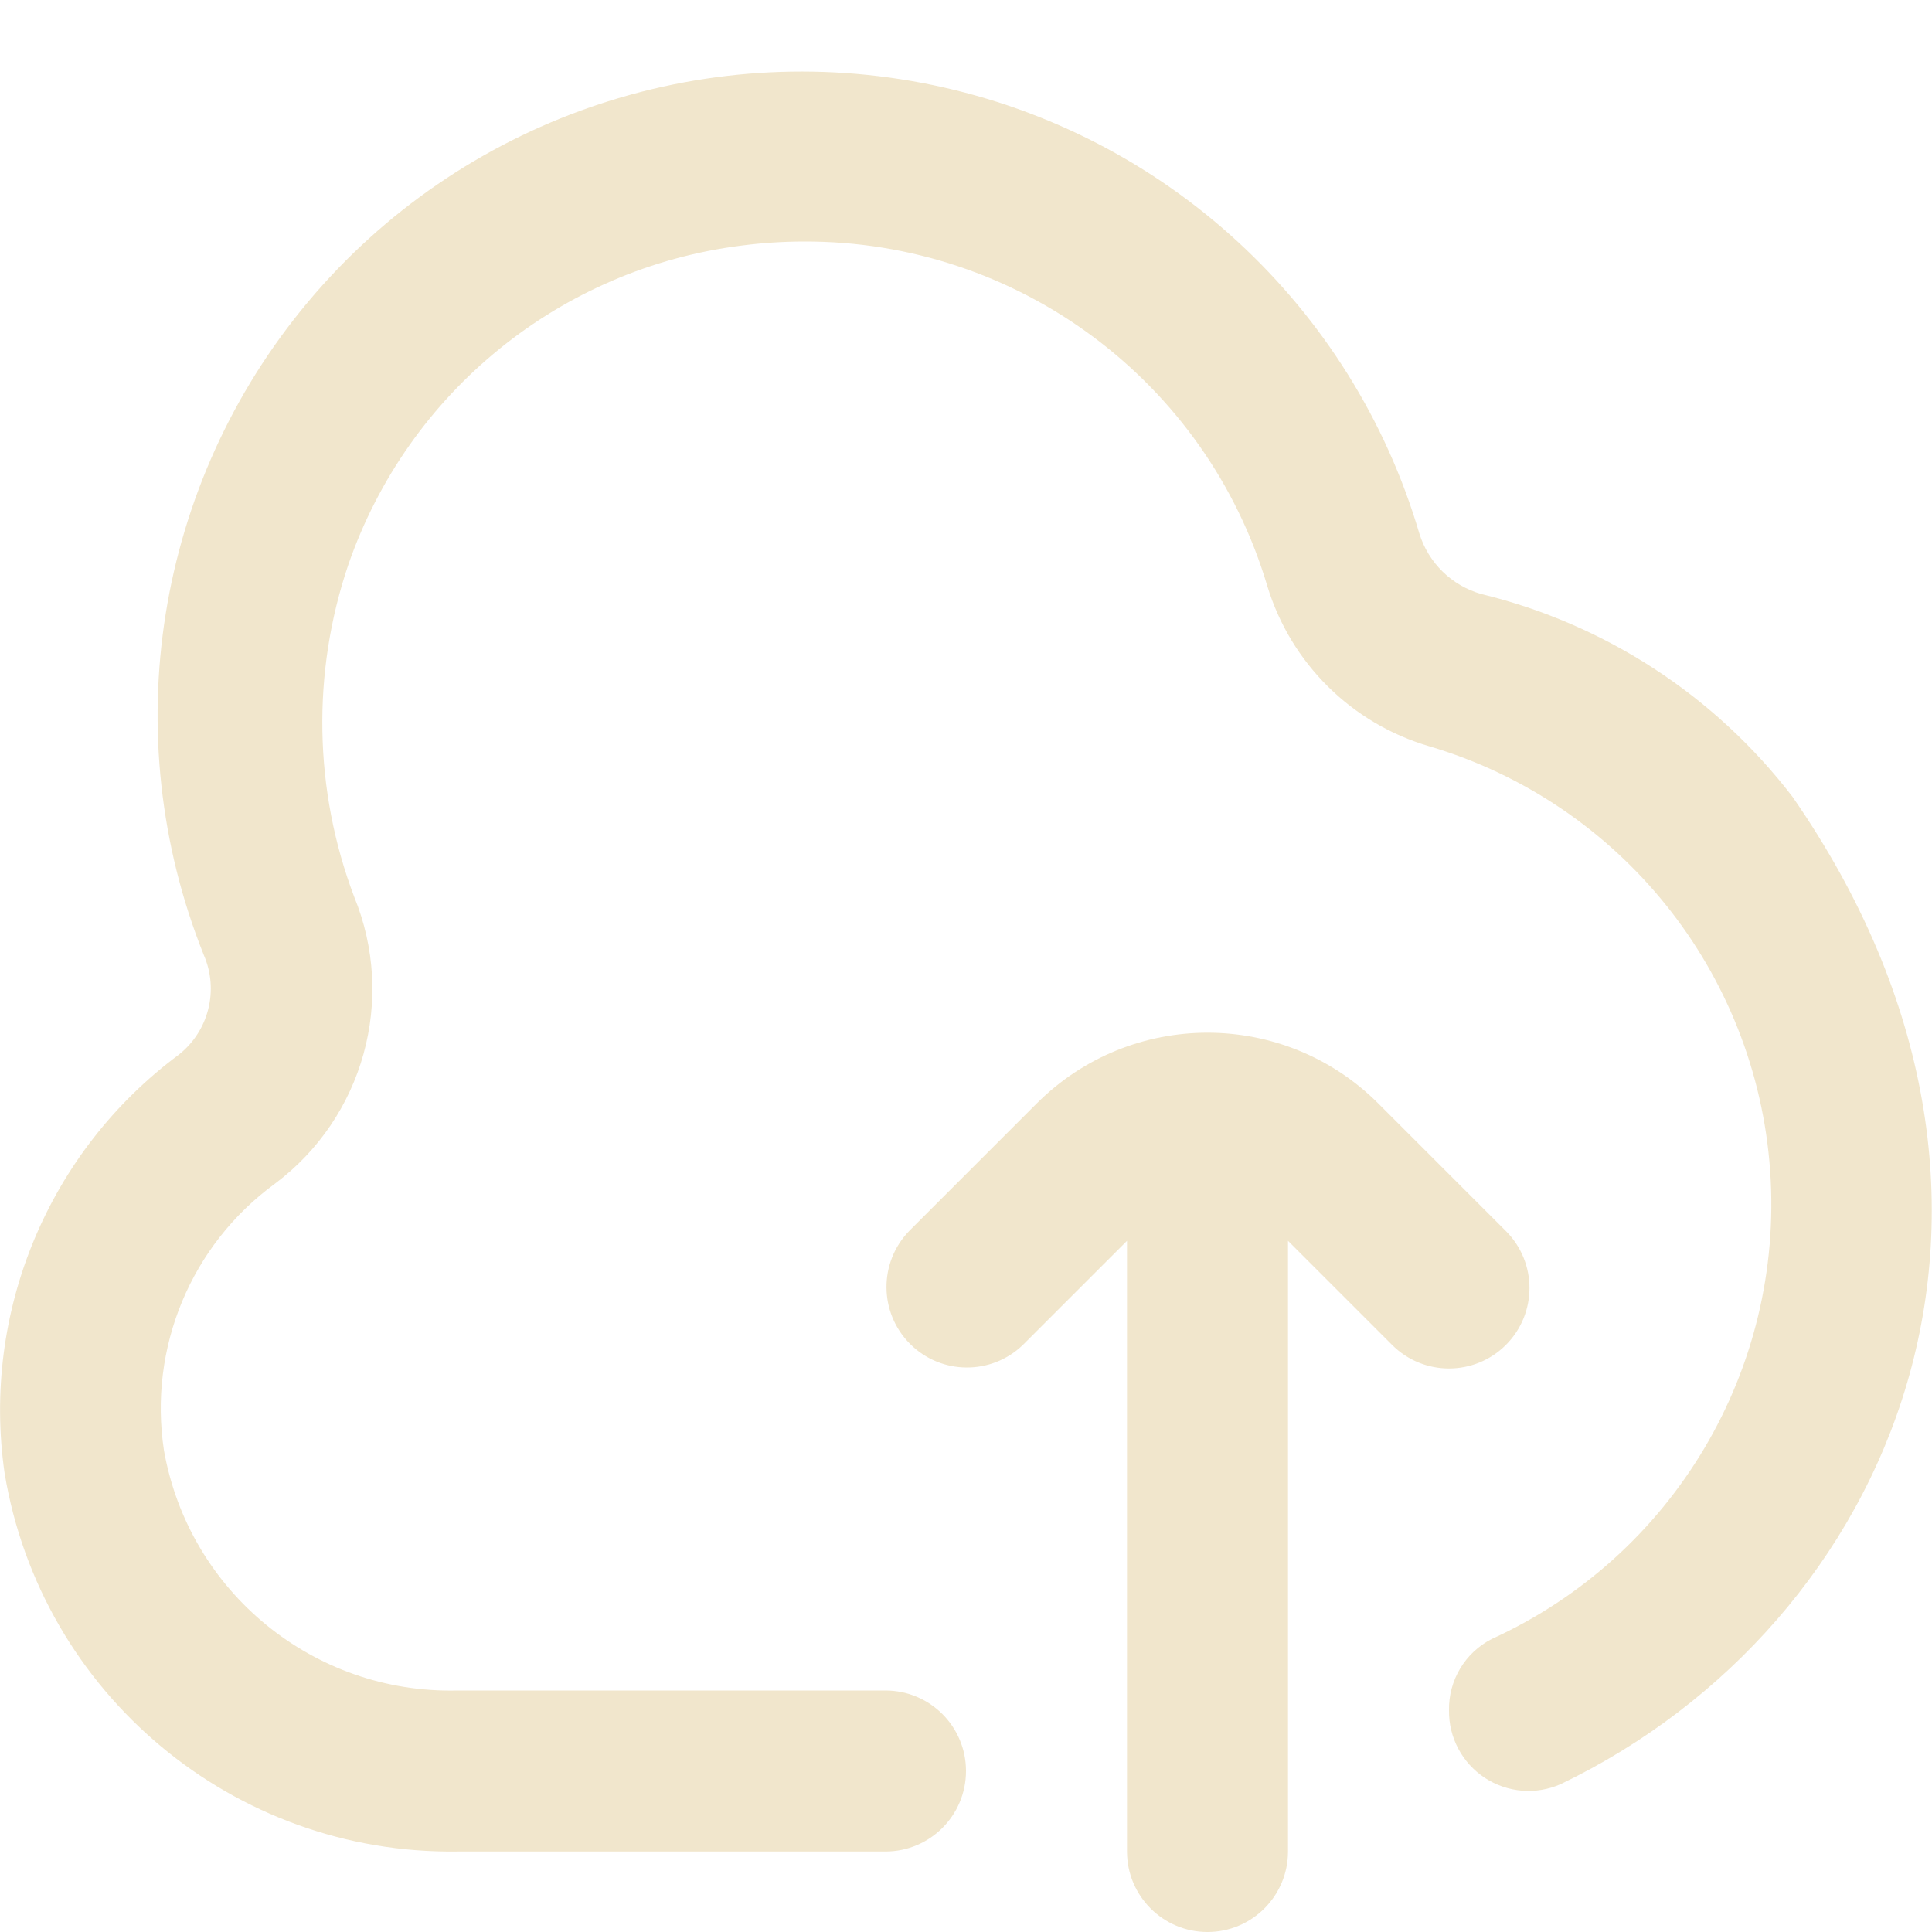
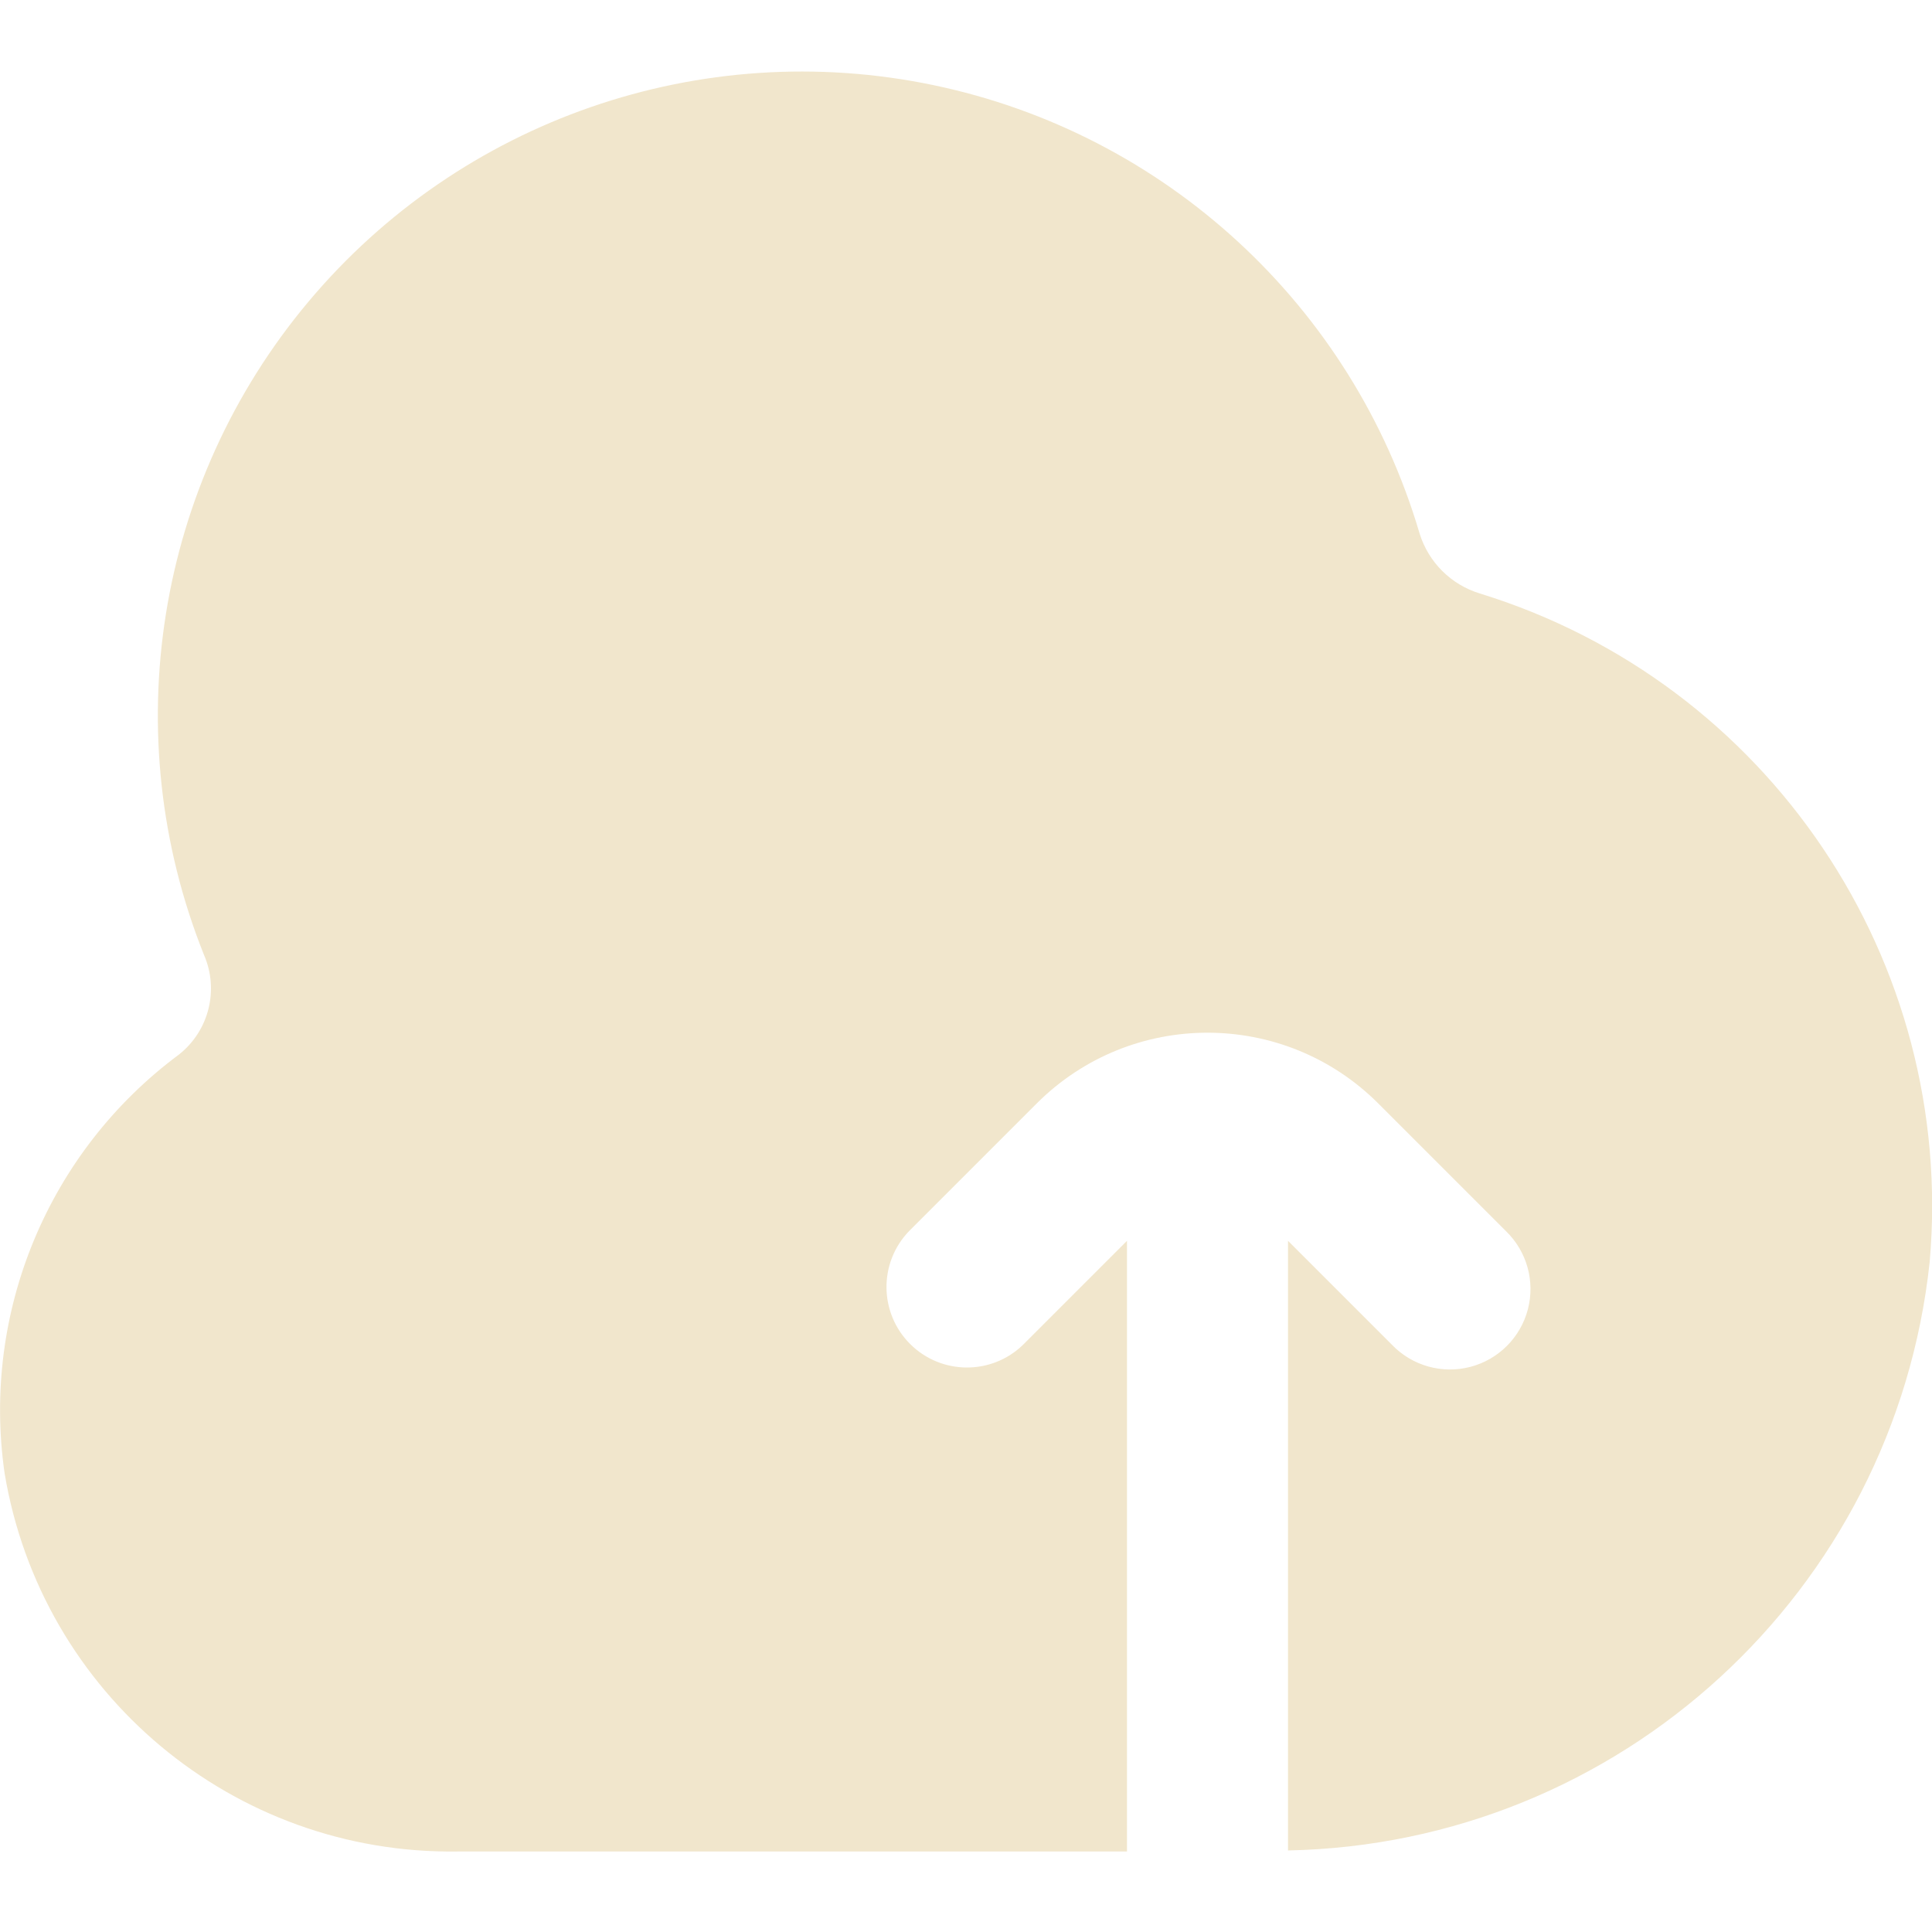
<svg xmlns="http://www.w3.org/2000/svg" version="1.1" width="512px" height="512px" x="0" y="0" viewBox="0 0 24 24" style="enable-background:new 0 0 512 512" xml:space="preserve">
  <g>
-     <path d="M18.4,7.379a1.128,1.128,0,0,1-.769-.754h0a8,8,0,1,0-15.1,5.237A1.046,1.046,0,0,1,2.223,13.1,5.5,5.5,0,0,0,.057,18.3,5.622,5.622,0,0,0,5.683,23H11a1,1,0,0,0,1-1h0a1,1,0,0,0-1-1H5.683a3.614,3.614,0,0,1-3.646-2.981,3.456,3.456,0,0,1,1.376-3.313A3.021,3.021,0,0,0,4.4,11.141a6.113,6.113,0,0,1-.073-4.126A5.956,5.956,0,0,1,9.215,3.05,6.109,6.109,0,0,1,9.987,3a5.984,5.984,0,0,1,5.756,4.28,2.977,2.977,0,0,0,2.01,1.99,5.934,5.934,0,0,1,.778,11.09.976.976,0,0,0-.531.888h0a.988.988,0,0,0,1.388.915c4.134-1.987,6.38-7.214,2.88-12.264A6.935,6.935,0,0,0,18.4,7.379Z" fill="#f1e6cc" data-original="#000000" />
-     <path d="M18.707,16.707a1,1,0,0,0,0-1.414l-1.586-1.586a3,3,0,0,0-4.242,0l-1.586,1.586a1,1,0,0,0,1.414,1.414L14,15.414V23a1,1,0,0,0,2,0V15.414l1.293,1.293a1,1,0,0,0,1.414,0Z" fill="#f1e6cc" data-original="#000000" />
+     <path d="M18.385,7.373a1.128,1.128,0,0,1-.751-.748h0a8,8,0,1,0-15.1,5.237A1.046,1.046,0,0,1,2.223,13.1,5.5,5.5,0,0,0,.057,18.3,5.622,5.622,0,0,0,5.683,23H14V15.414l-1.293,1.293a1,1,0,0,1-1.414-1.414l1.586-1.586a3,3,0,0,1,4.242,0l1.586,1.586a1,1,0,1,1-1.414,1.414L16,15.414v7.573a8.181,8.181,0,0,0,7.971-7.309A7.964,7.964,0,0,0,18.385,7.373Z" fill="#f1e6cc" data-original="#000000" />
  </g>
</svg>
